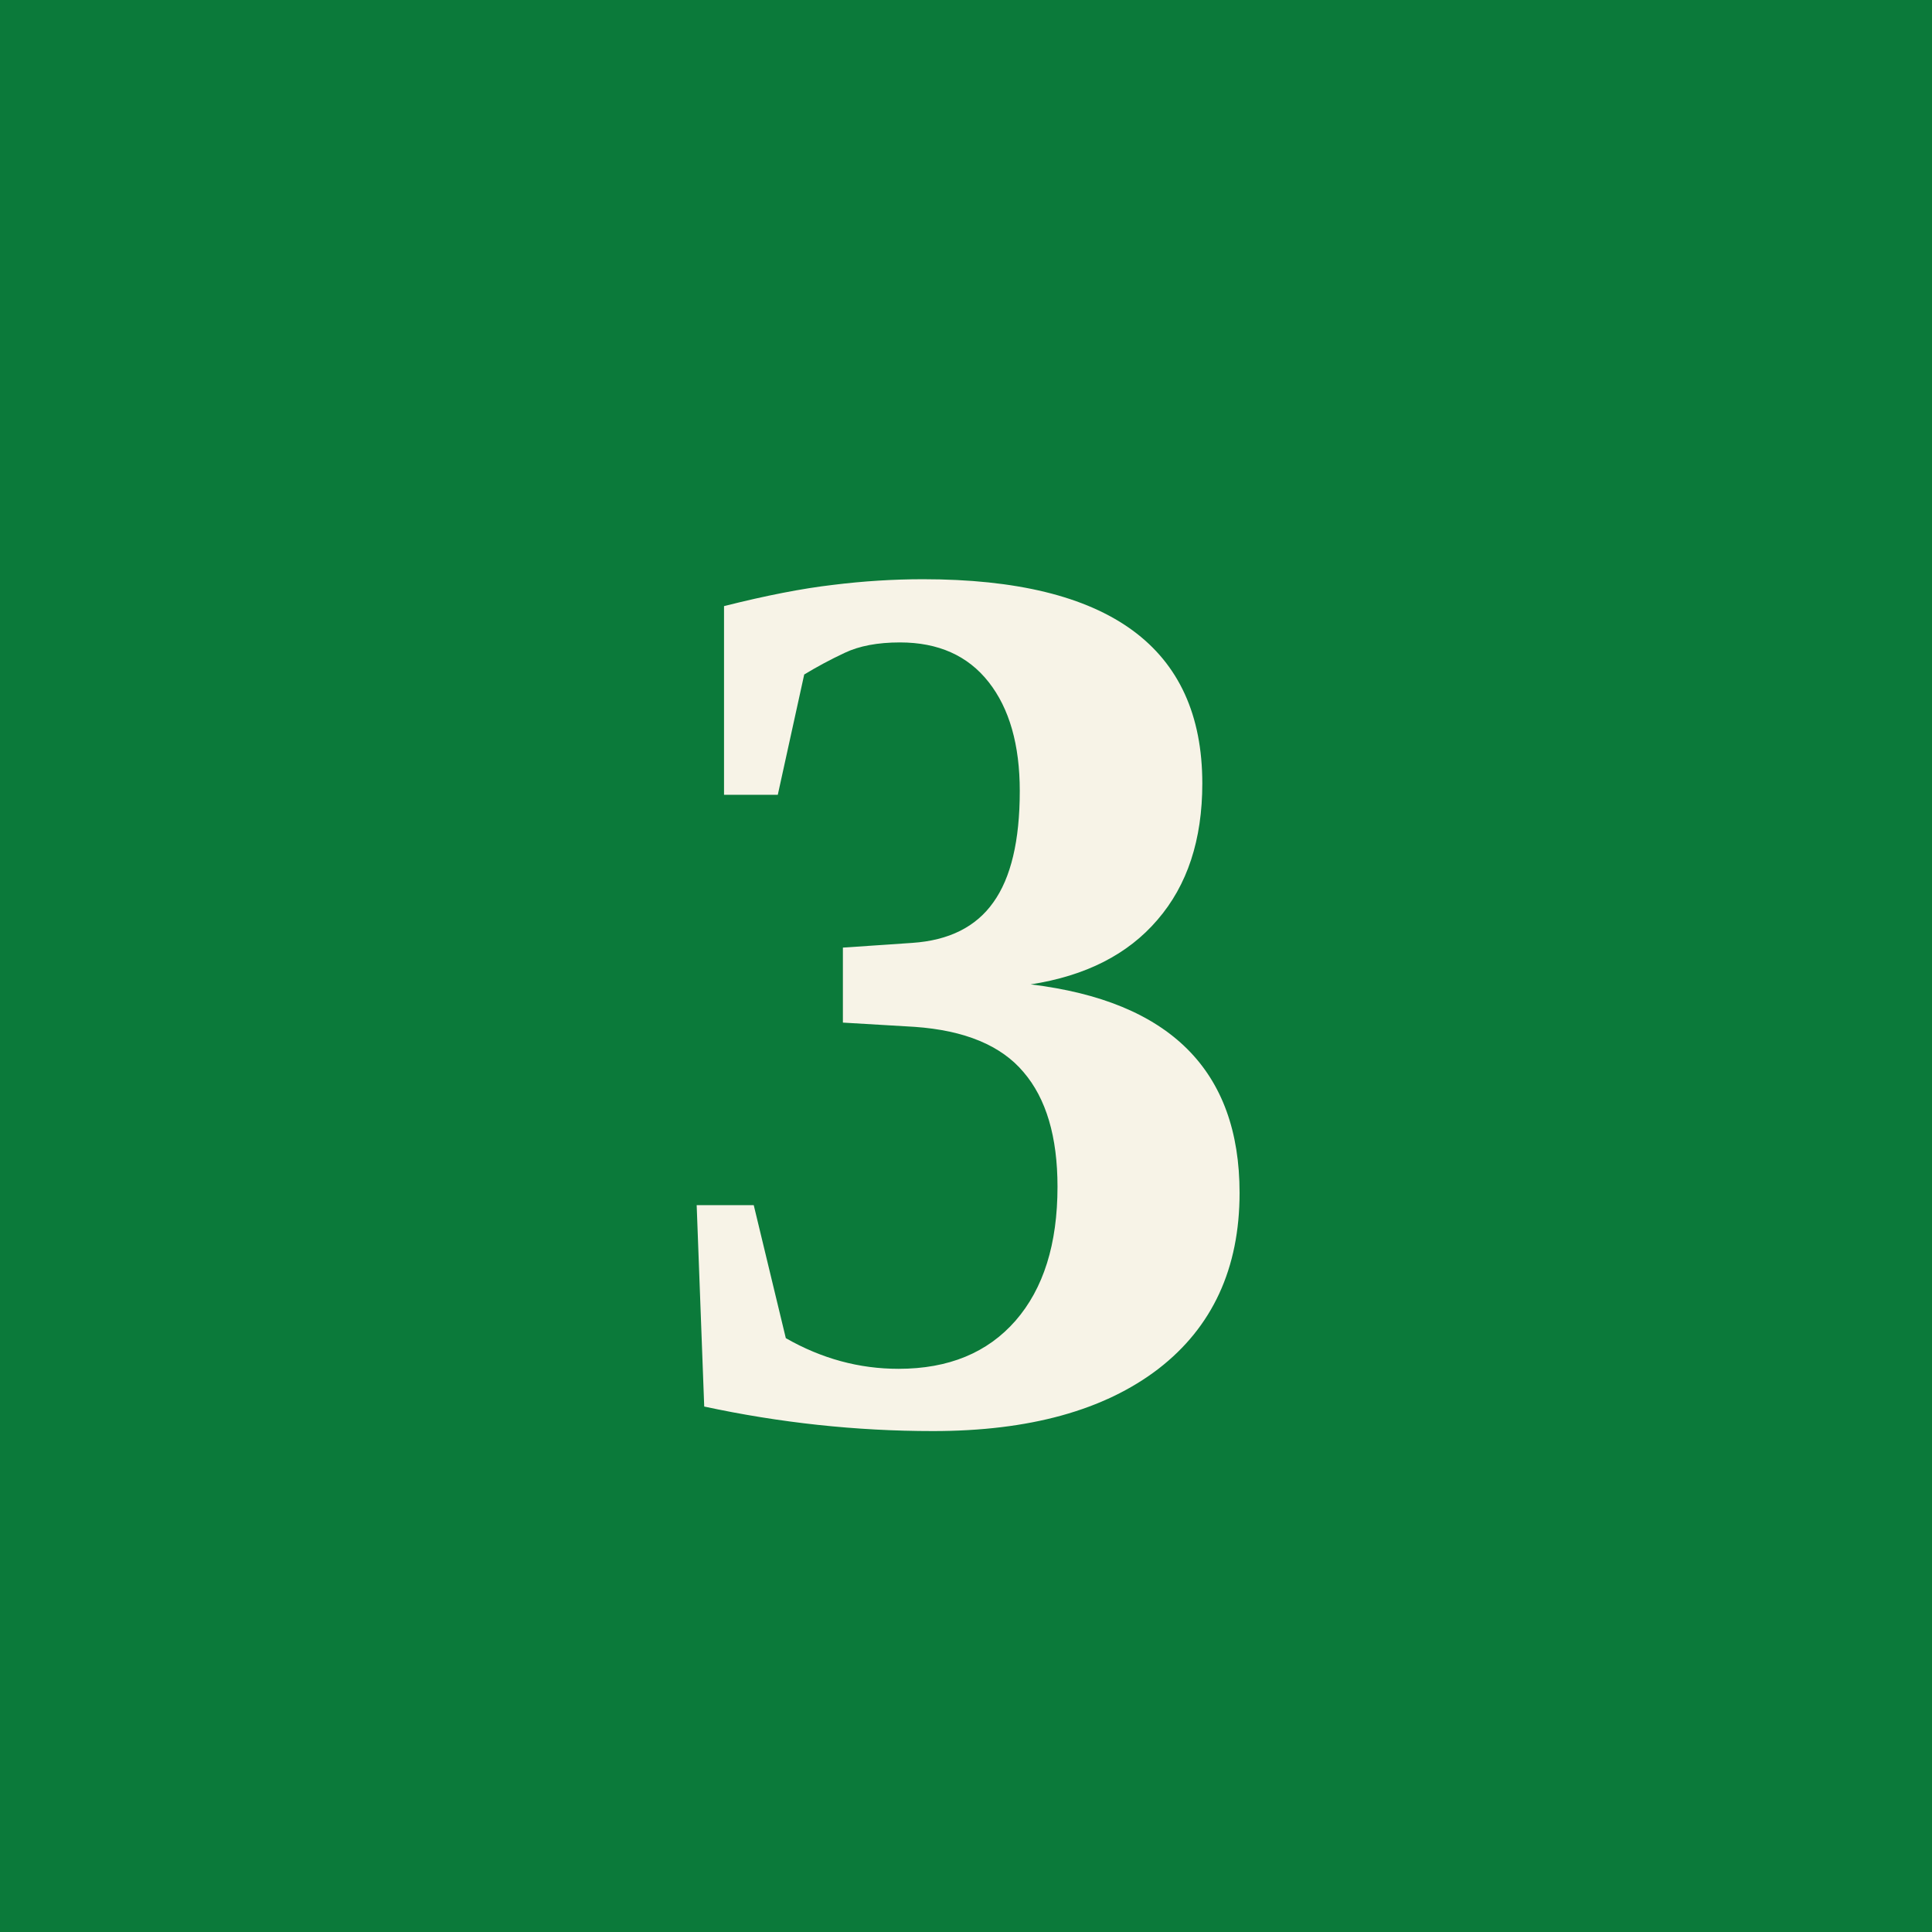
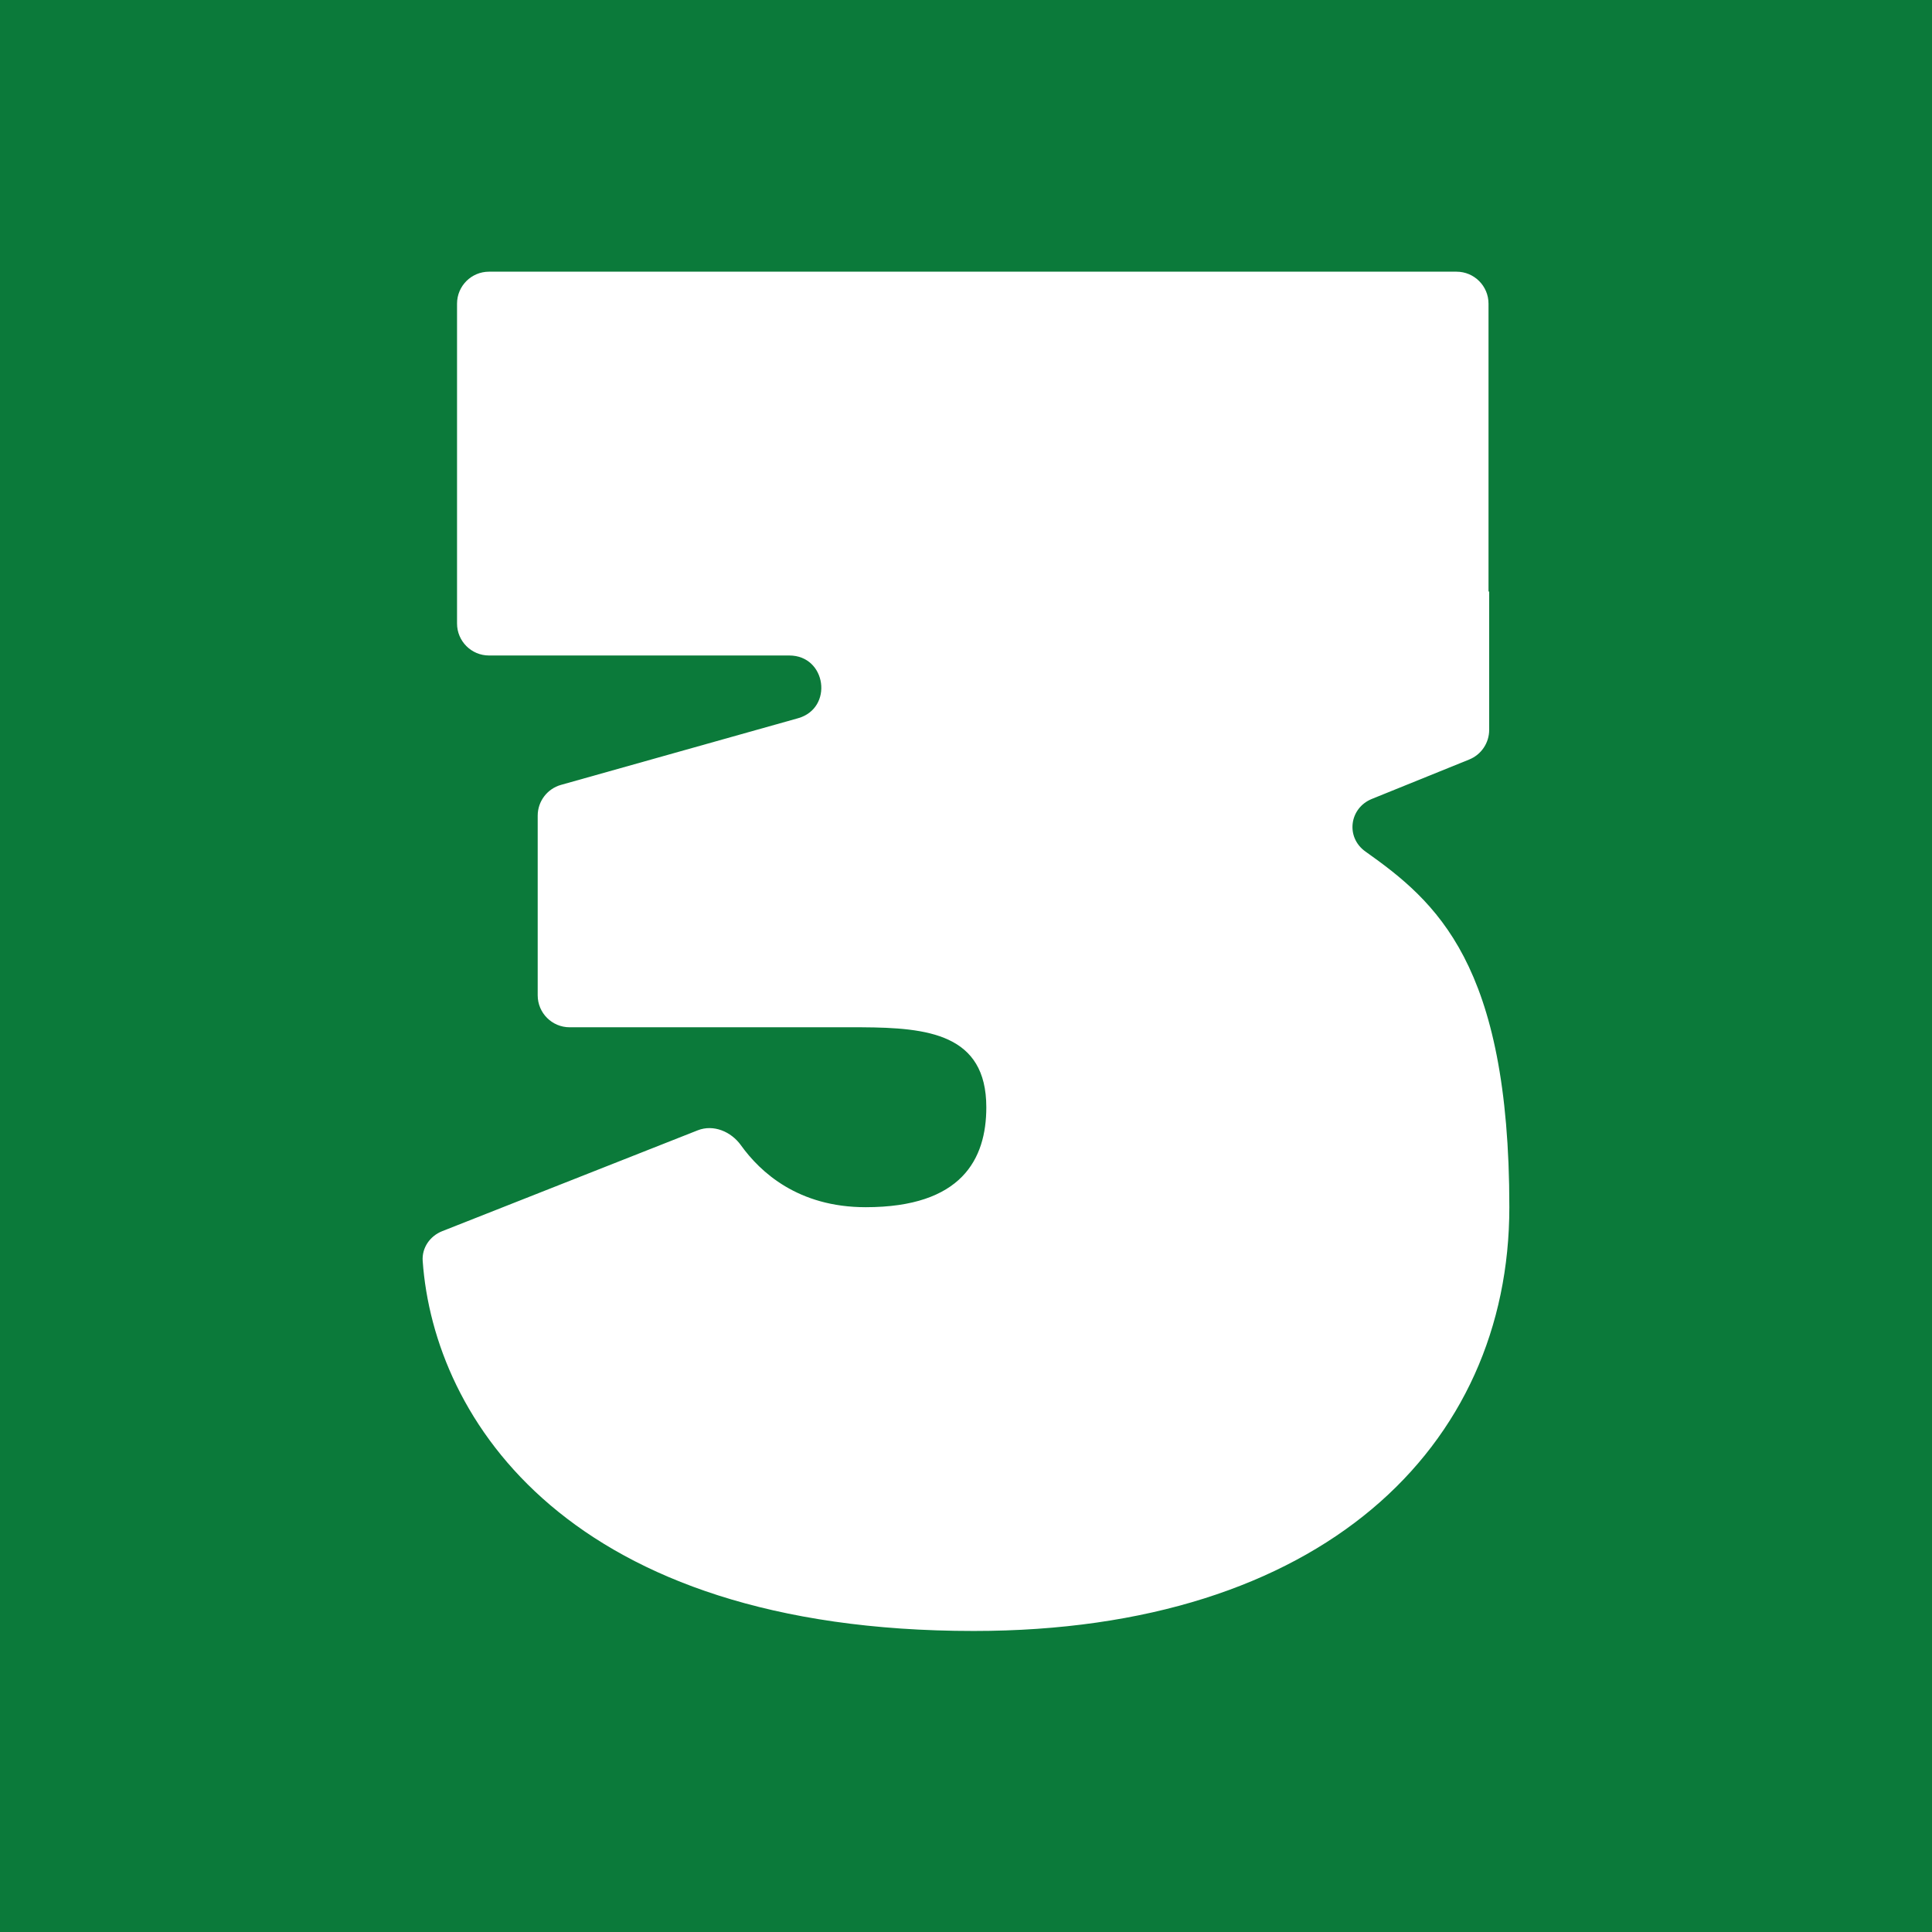
- <svg xmlns="http://www.w3.org/2000/svg" viewBox="0 0 64 64">
-   <rect width="64" height="64" fill="#0b7a3a" />
-   <text x="32" y="47" font-family="Georgia, 'Times New Roman', serif" font-size="42" font-weight="900" fill="#f7f3e7" text-anchor="middle">3</text>
+ <svg xmlns="http://www.w3.org/2000/svg" width="64" height="64" viewBox="0 0 64 64" fill="none">
+   <g clip-path="url(#clip0_42_332)">
+     <path d="M64 0H0V64H64V0Z" fill="#0B7A3A" />
+     <path d="M49.309 19.584C49.309 19.591 49.314 19.596 49.32 19.595C49.326 19.595 49.331 19.6 49.331 19.606V24.178C49.331 24.61 49.069 24.999 48.669 25.16L45.446 26.465C44.696 26.768 44.571 27.74 45.232 28.208C47.569 29.865 49.999 31.917 49.999 39.99C49.999 47.936 43.775 54.028 32.253 54.028C18.838 54.028 14.373 47.014 14.002 41.769C13.972 41.335 14.243 40.945 14.647 40.785L23.111 37.444C23.634 37.237 24.218 37.483 24.545 37.939C25.183 38.827 26.436 39.99 28.677 39.99C31.855 39.99 32.673 38.401 32.673 36.68C32.673 34.246 30.725 34.043 28.552 34.03H18.871C18.286 34.03 17.812 33.556 17.812 32.971V27.02C17.812 26.545 18.128 26.128 18.585 26L26.434 23.793C27.619 23.46 27.378 21.714 26.147 21.714H16.199C15.614 21.714 15.14 21.239 15.14 20.654V10.059C15.14 9.474 15.614 9 16.199 9H48.249C48.834 9 49.309 9.474 49.309 10.059V19.584Z" fill="white" />
+   </g>
+   <defs>
+     <clipPath id="clip0_42_332">
+       <rect width="64" height="64" fill="white" />
+     </clipPath>
+   </defs>
</svg>
